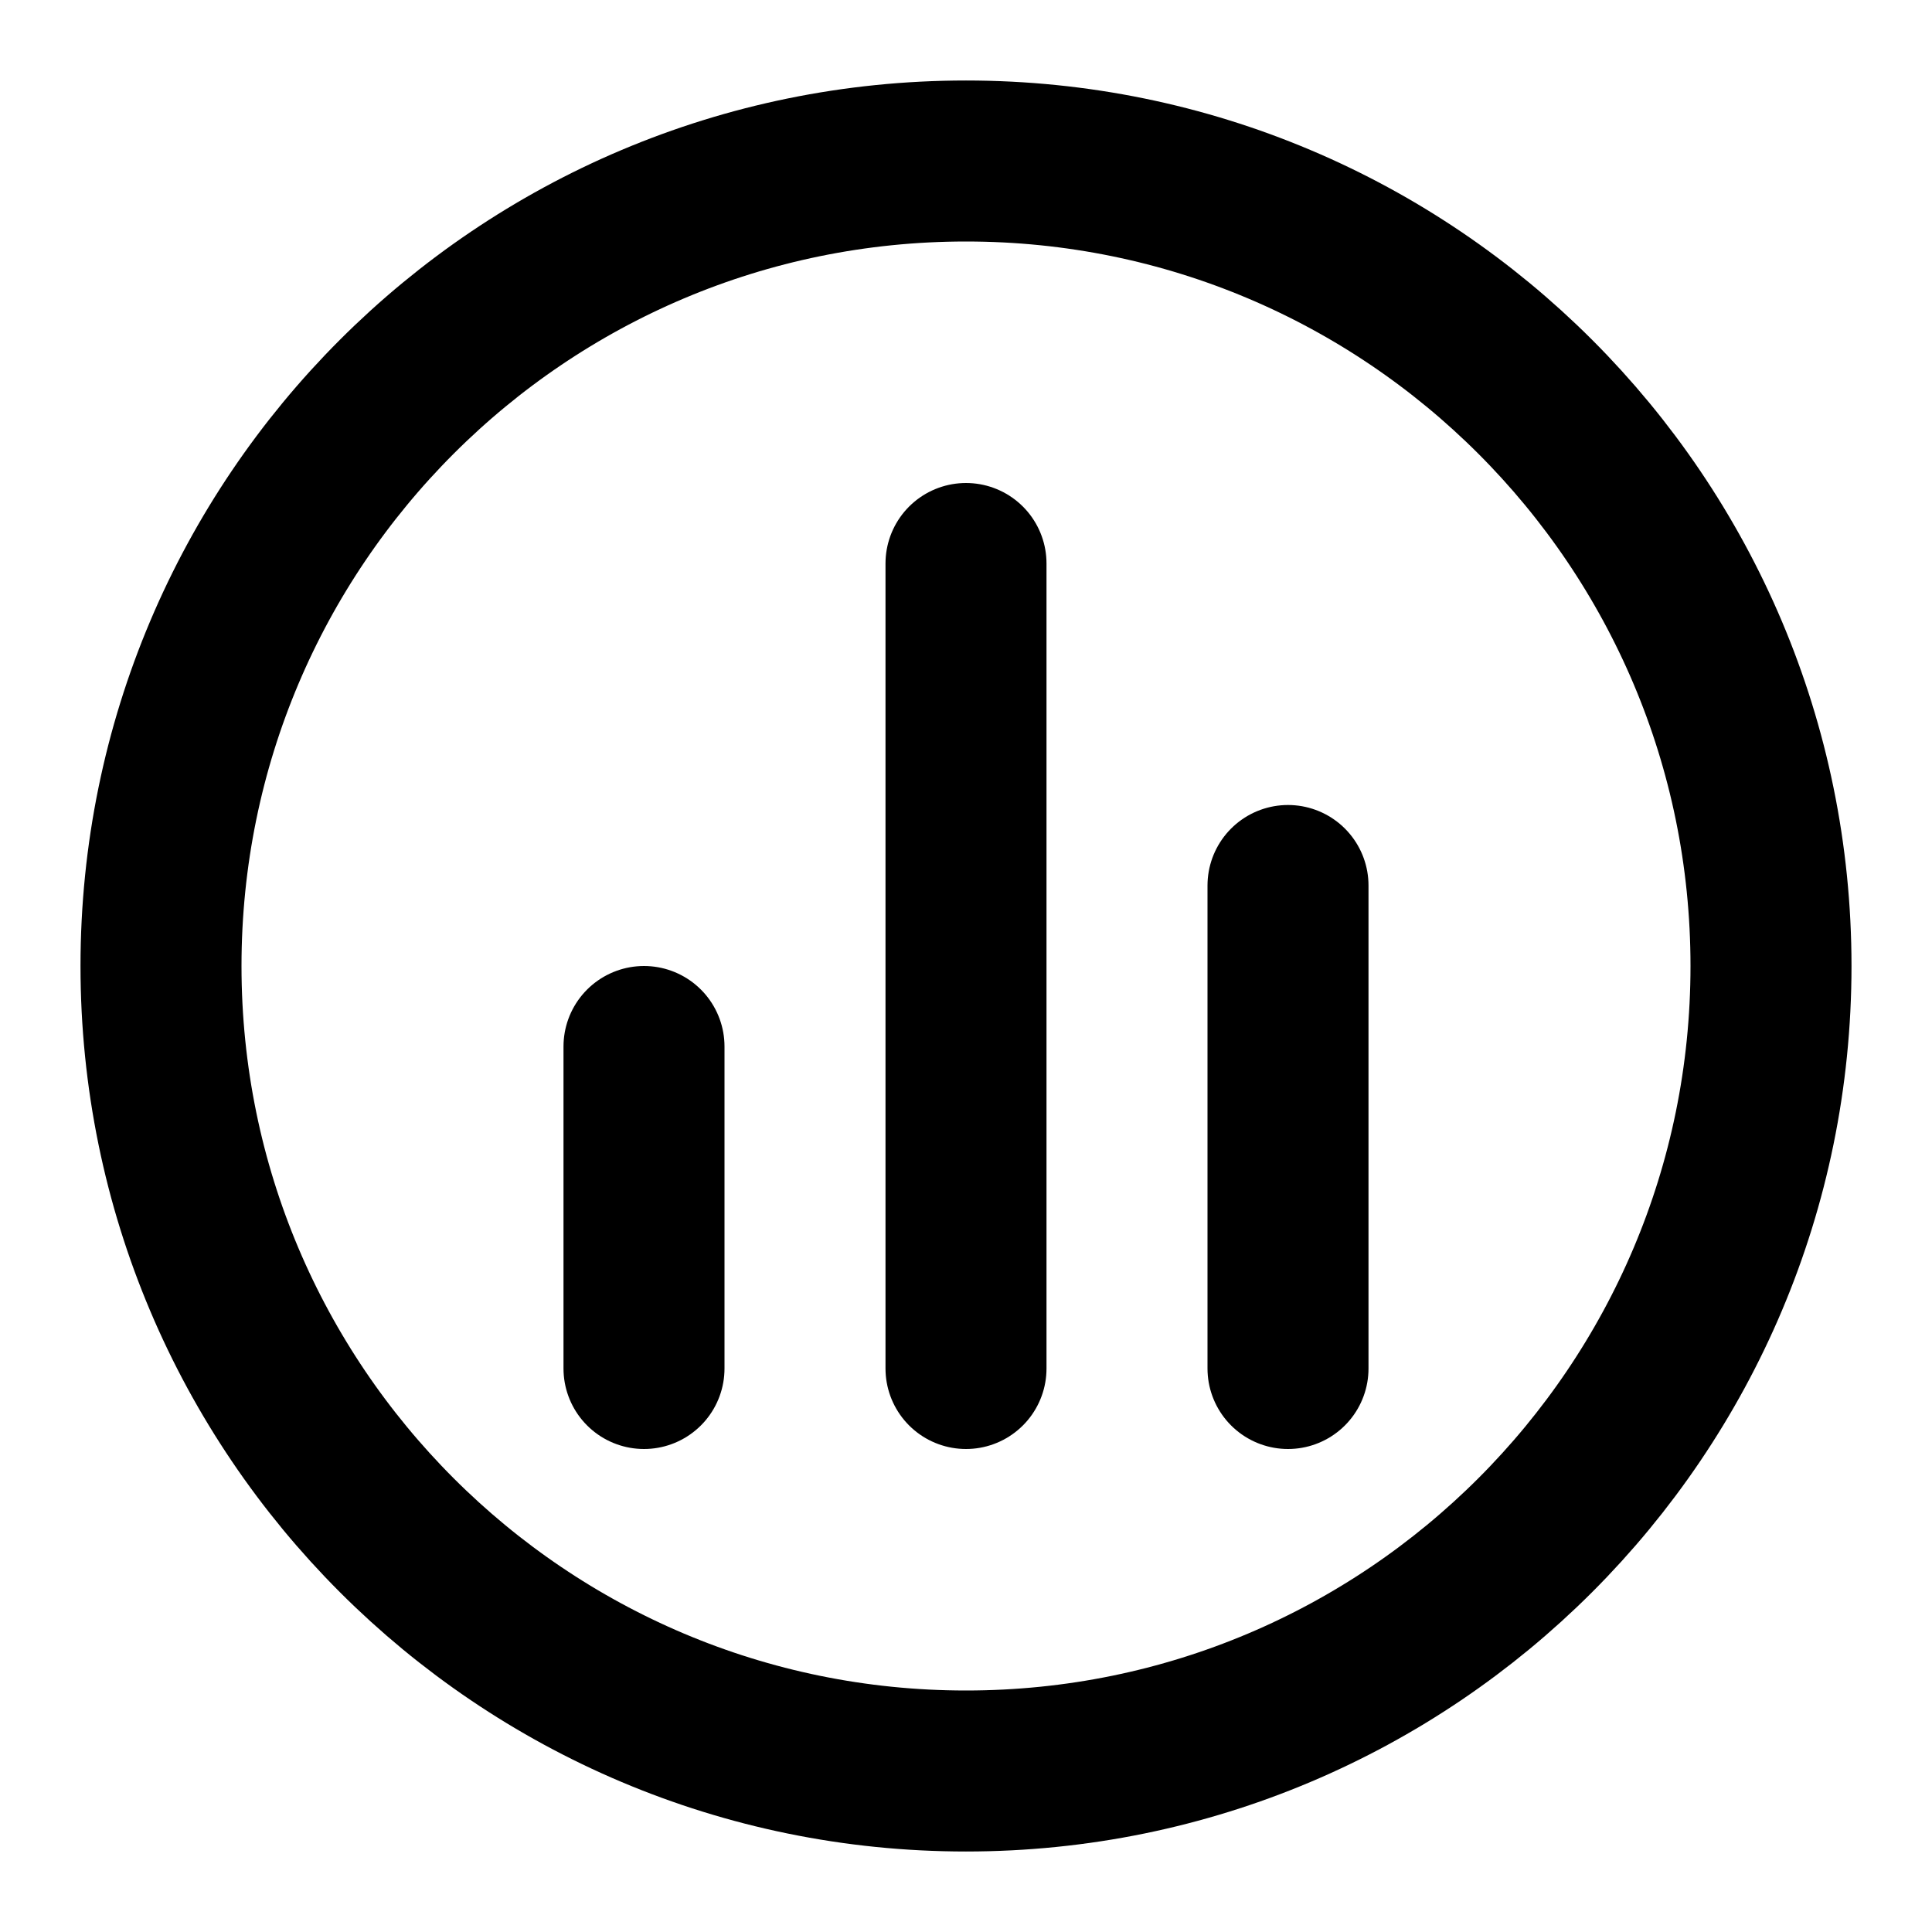
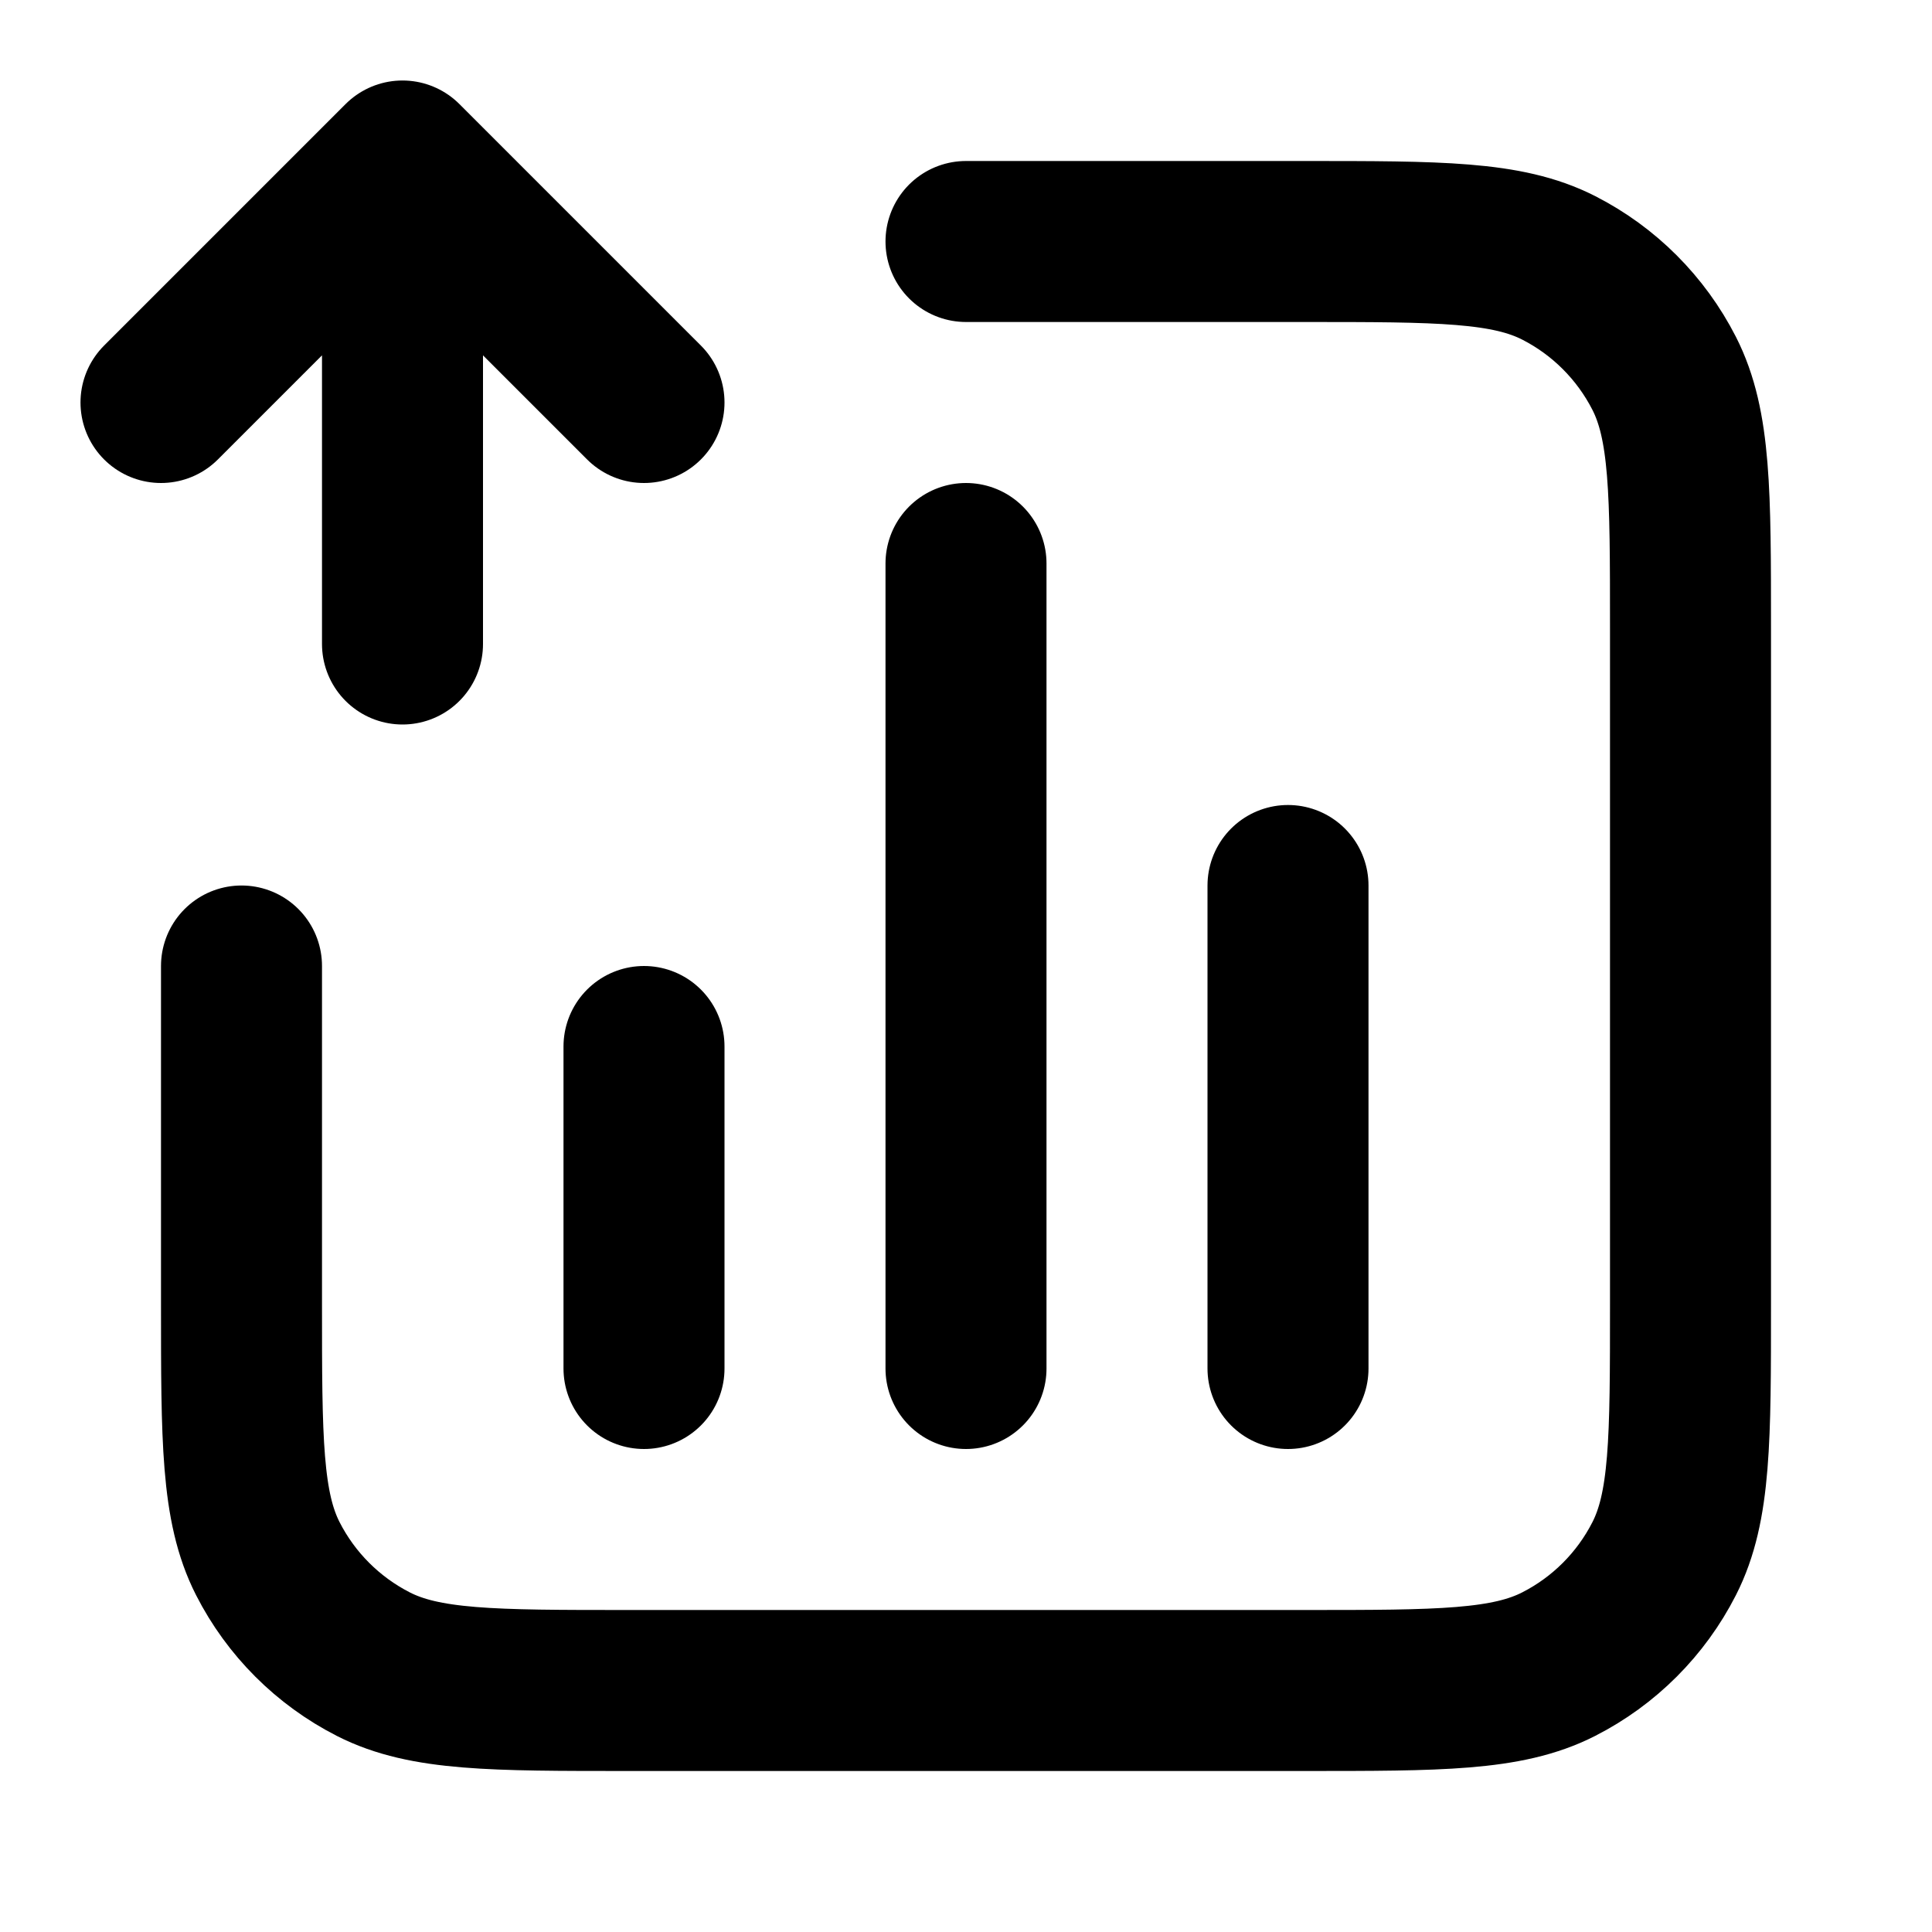
<svg xmlns="http://www.w3.org/2000/svg" width="800px" height="800px" viewBox="0 0 24 24" fill="none">
-   <path d="M8 13V17M16 11V17M12 7V17M22 12C22 17.523 17.523 22 12 22C6.477 22 2 17.523 2 12C2 6.477 6.477 2 12 2C17.523 2 22 6.477 22 12Z" stroke="#000000" stroke-width="2" stroke-linecap="round" stroke-linejoin="round" />
+   <path d="M12 3H16.2C17.88 3 18.72 3 19.362 3.327C19.927 3.615 20.385 4.074 20.673 4.638C21 5.28 21 6.12 21 7.8V16.2C21 17.88 21 18.72 20.673 19.362C20.385 19.927 19.927 20.385 19.362 20.673C18.72 21 17.88 21 16.2 21H7.8C6.12 21 5.28 21 4.638 20.673C4.074 20.385 3.615 19.927 3.327 19.362C3 18.72 3 17.88 3 16.2V12M8 13V17M16 11V17M12 7V17M2 5L5 2M5 2L8 5M5 2L5 8" stroke="#000000" stroke-width="2" stroke-linecap="round" stroke-linejoin="round" />
</svg>
